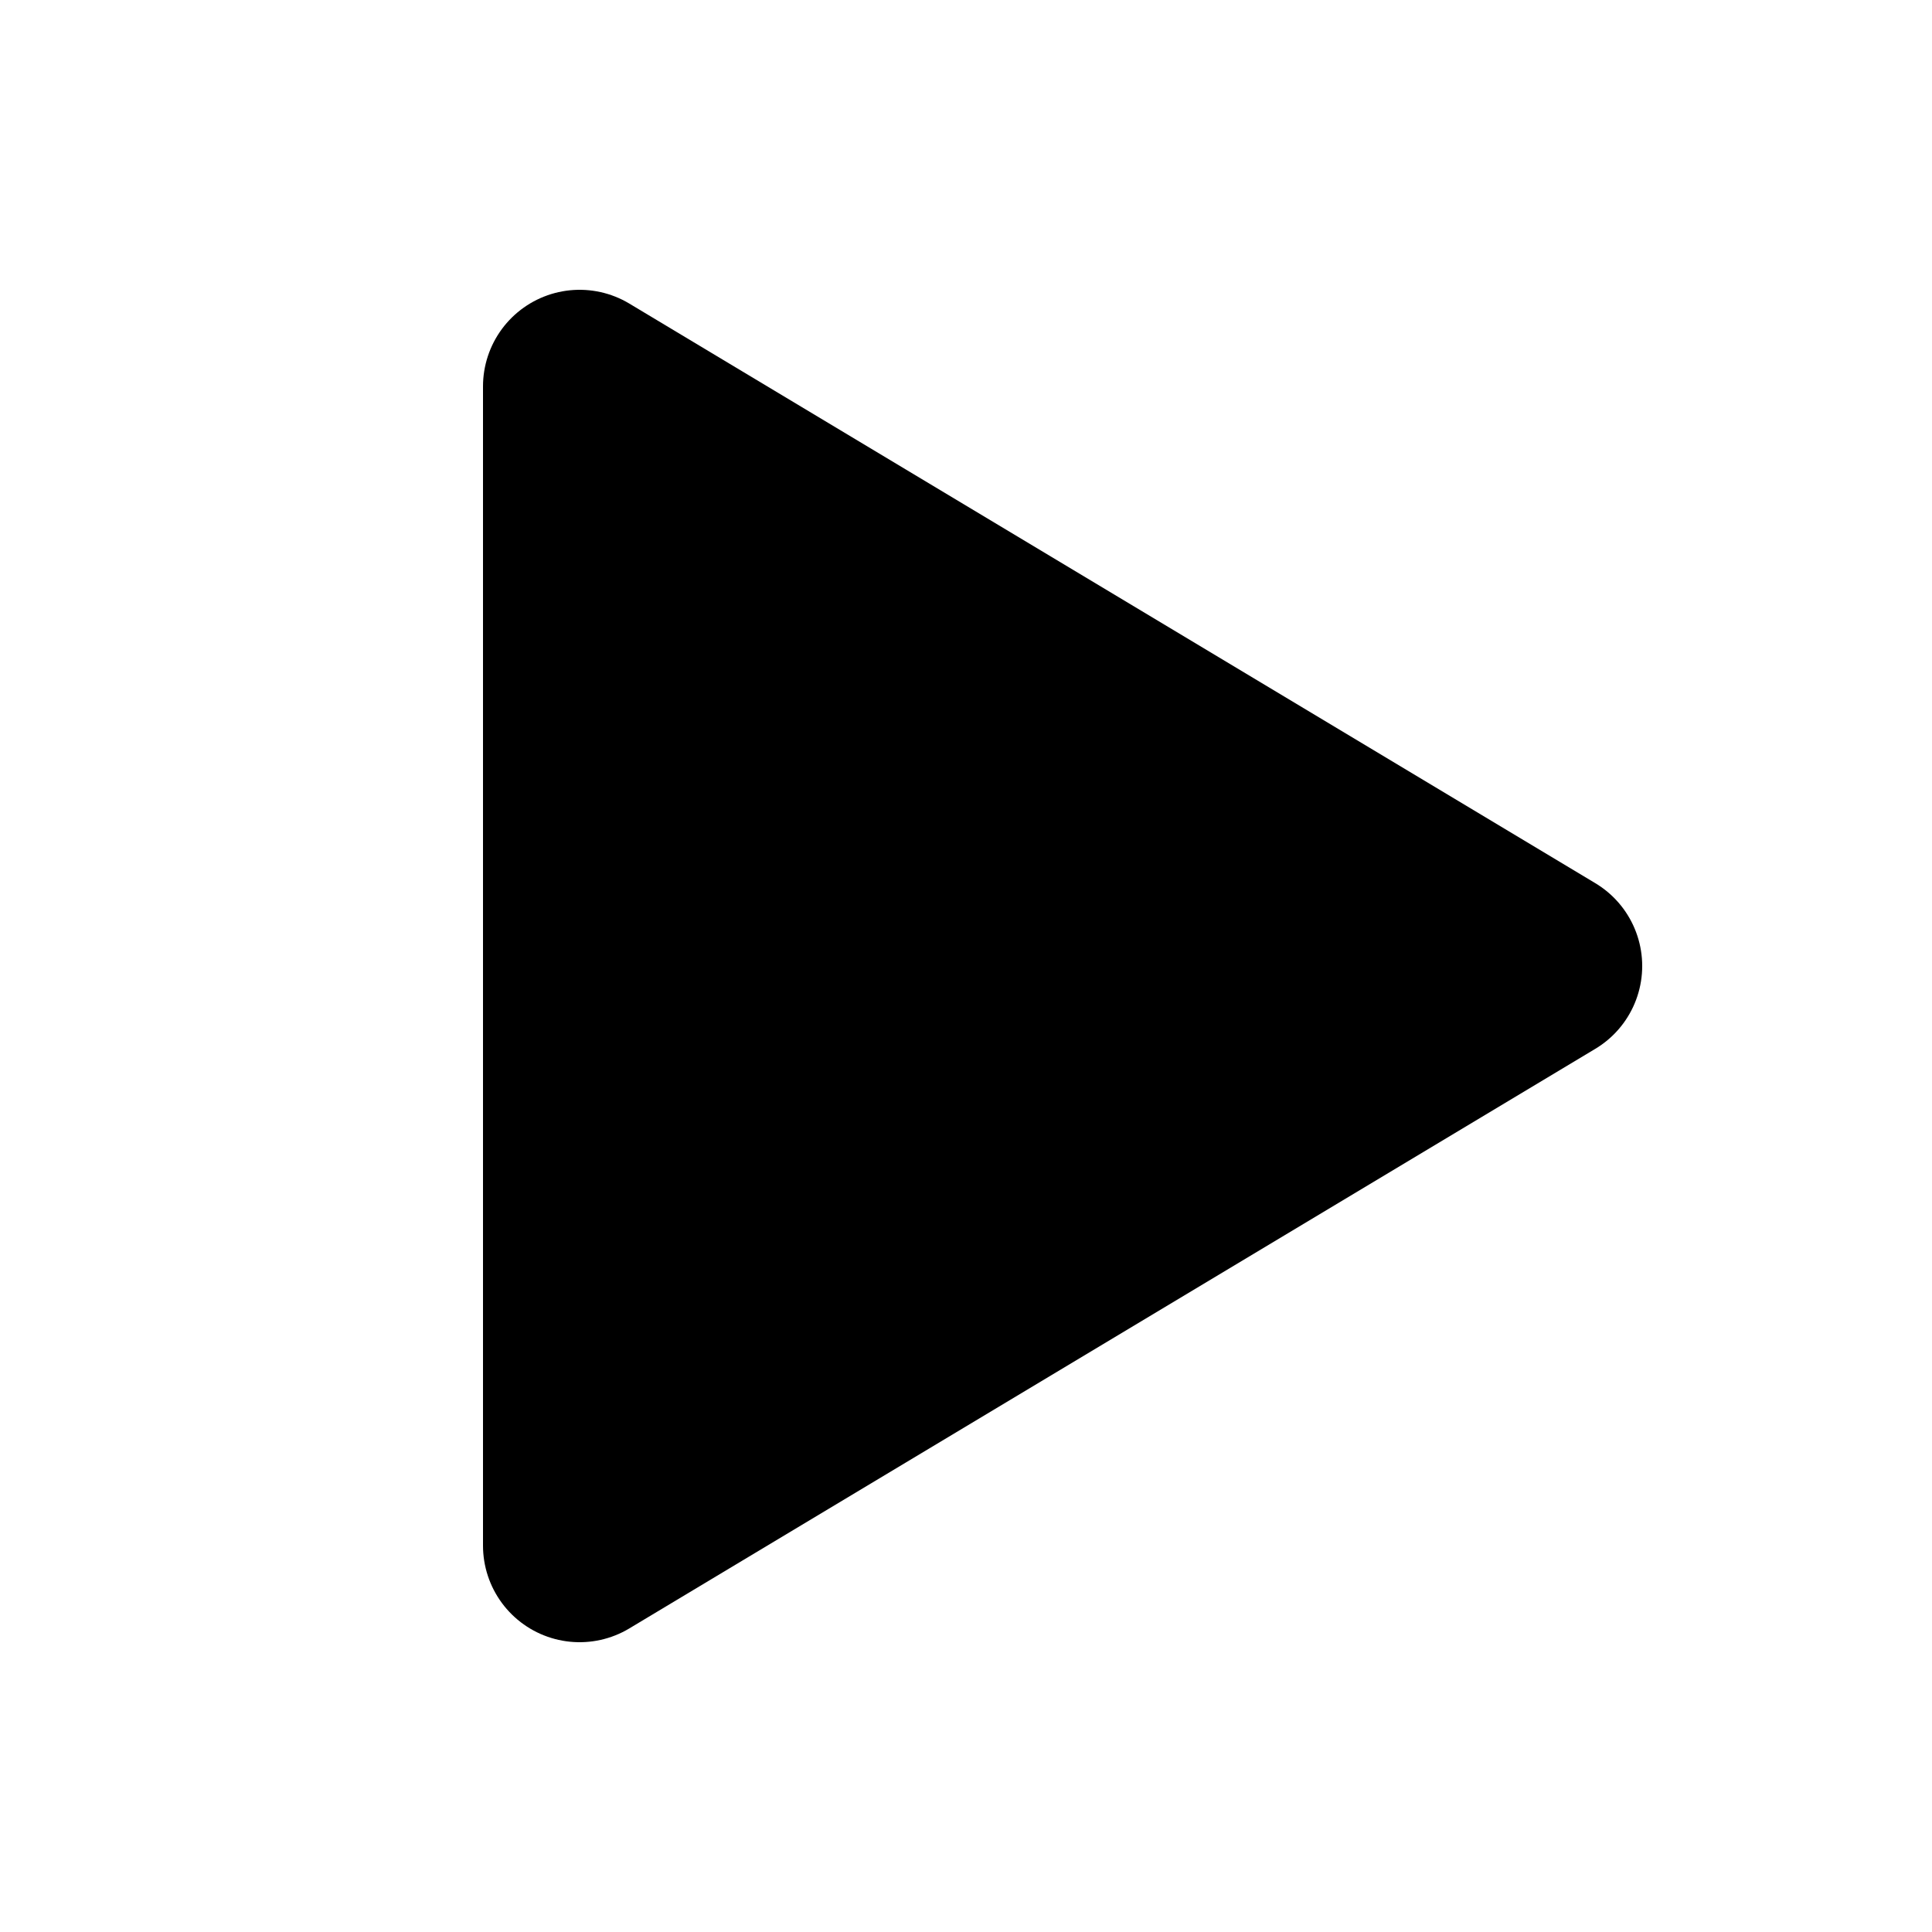
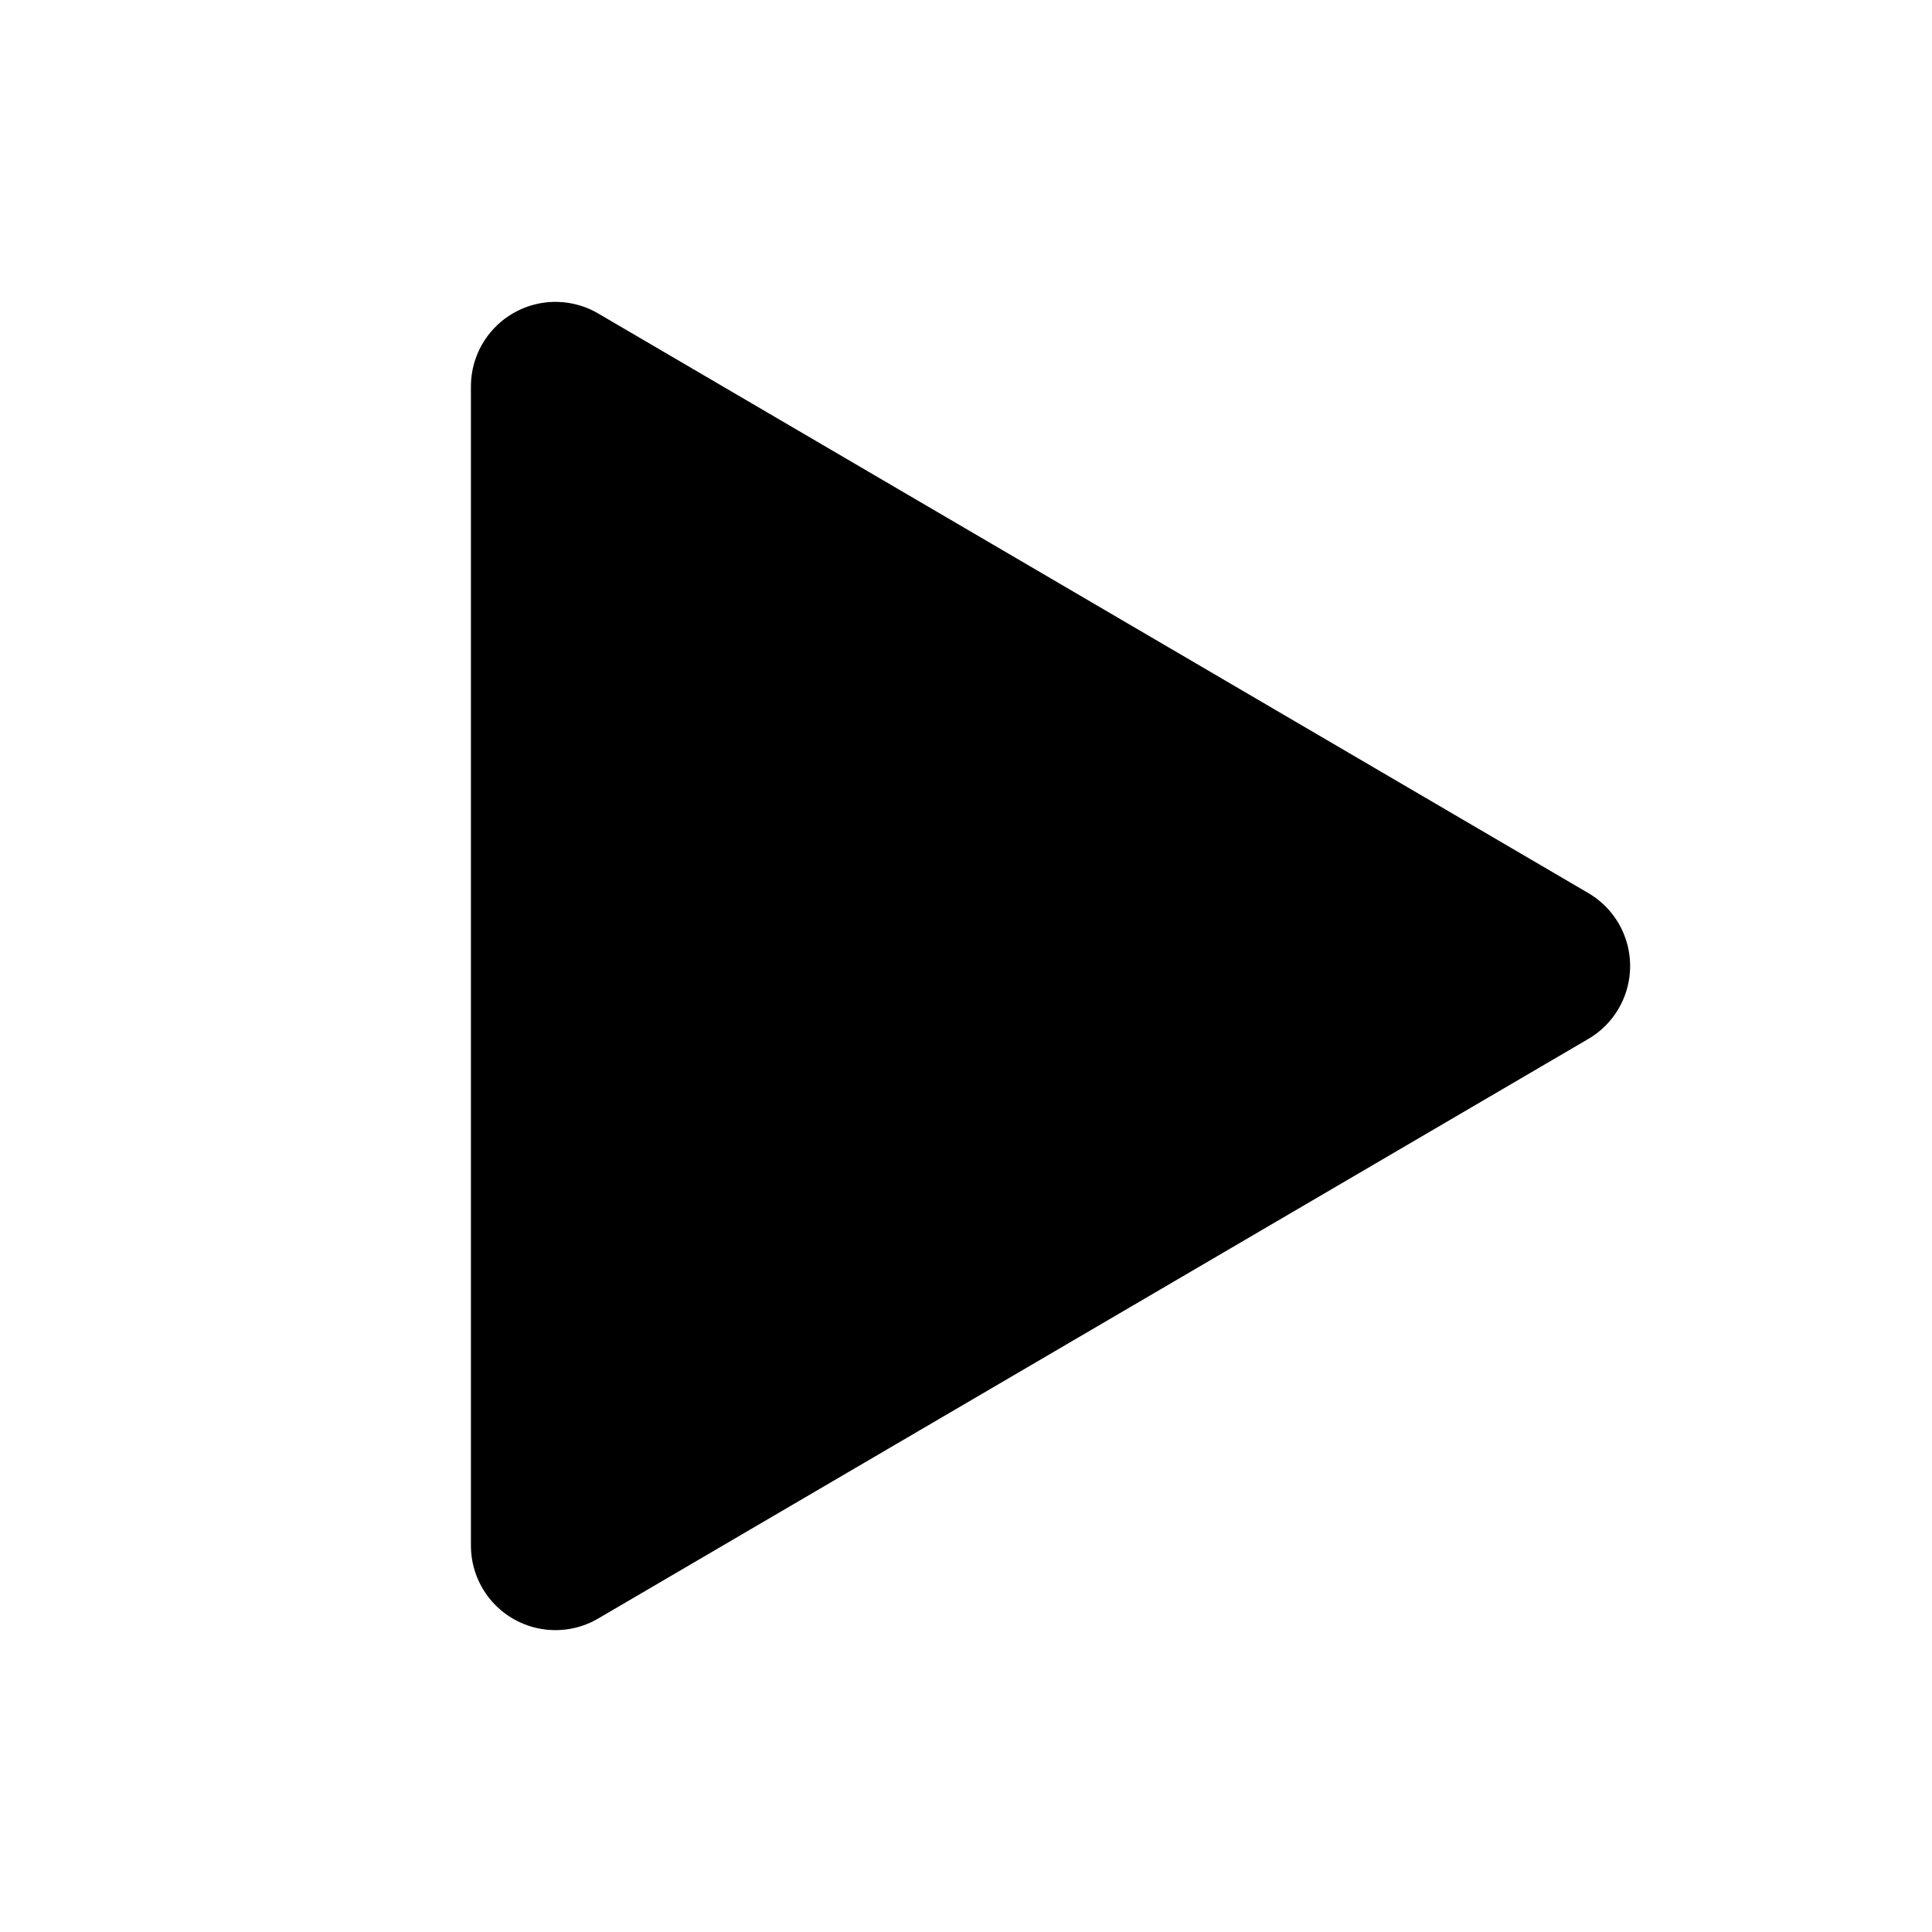
- <svg xmlns="http://www.w3.org/2000/svg" viewBox="0 0 20 20" width="20" height="20" fill="none" stroke="currentColor" stroke-width="2" stroke-linecap="round" stroke-linejoin="round">
-   <path d="M6 4v12l10-6z" fill="currentColor" />
+ <svg xmlns="http://www.w3.org/2000/svg" viewBox="0 0 20 20" width="20" height="20" fill="none" stroke="currentColor" stroke-width="1.75" stroke-linecap="round" stroke-linejoin="round">
+   <path d="M5.75 4v12L16 10z" fill="currentColor" />
</svg>
